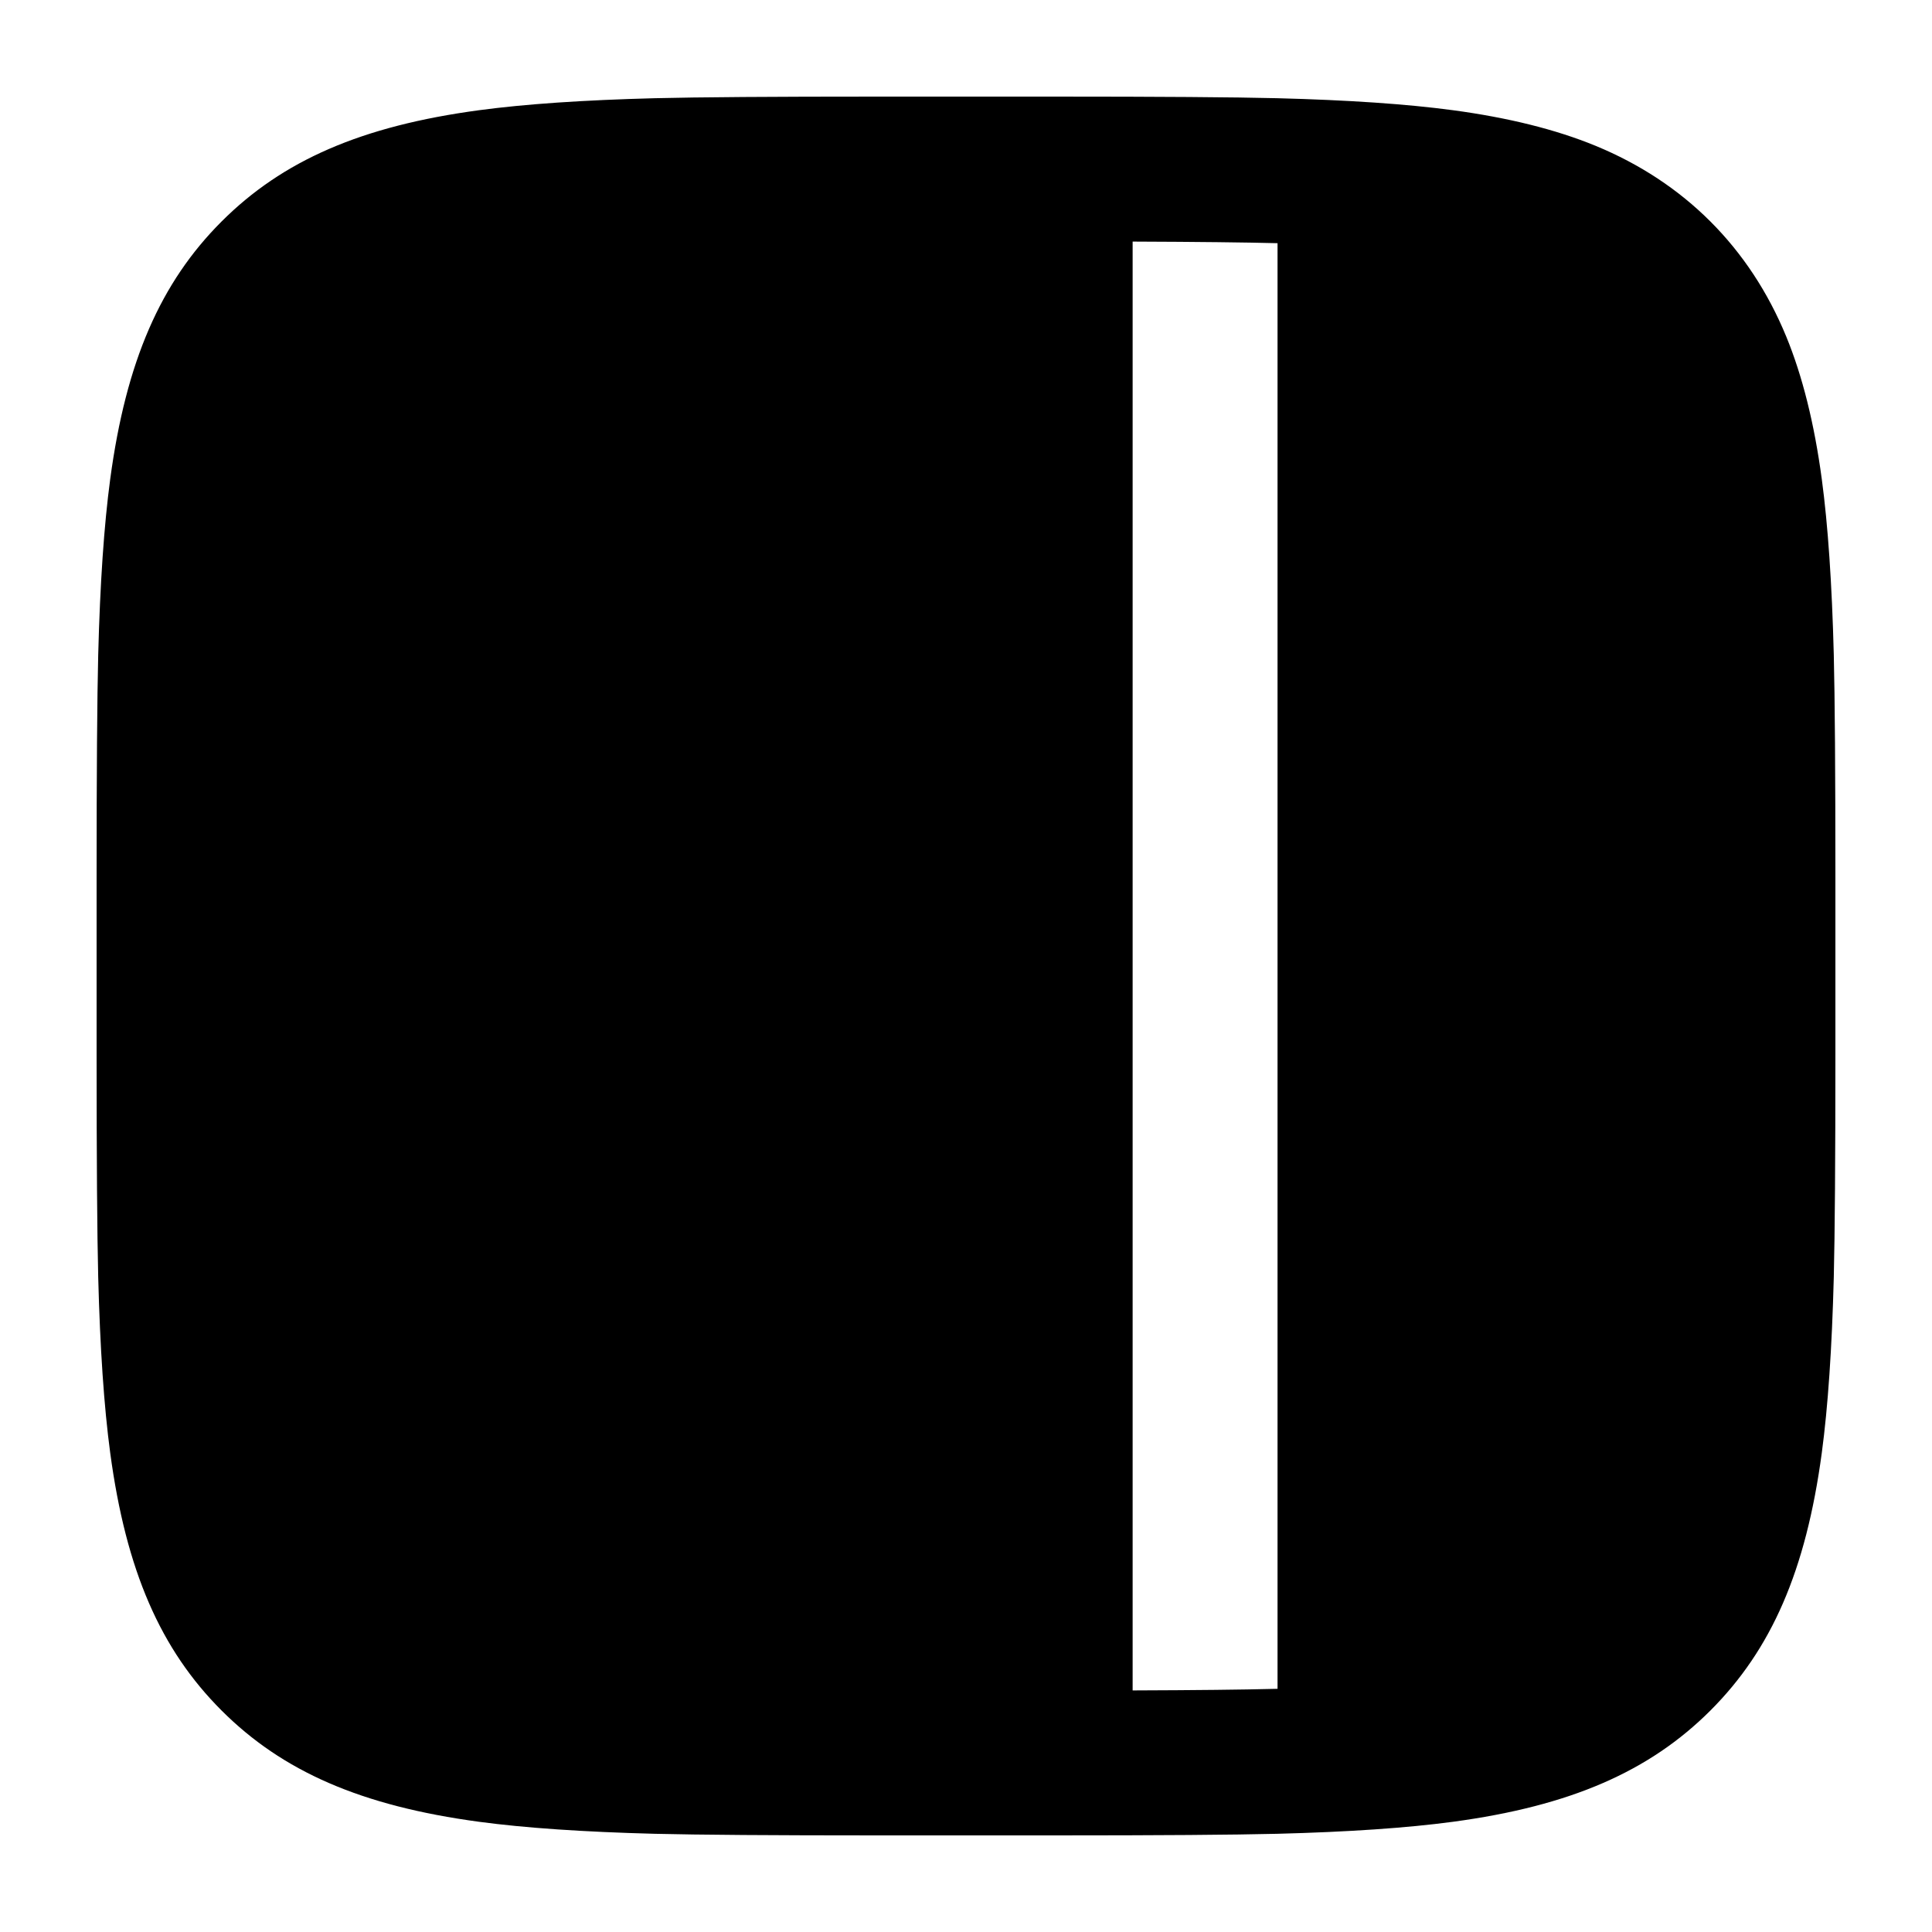
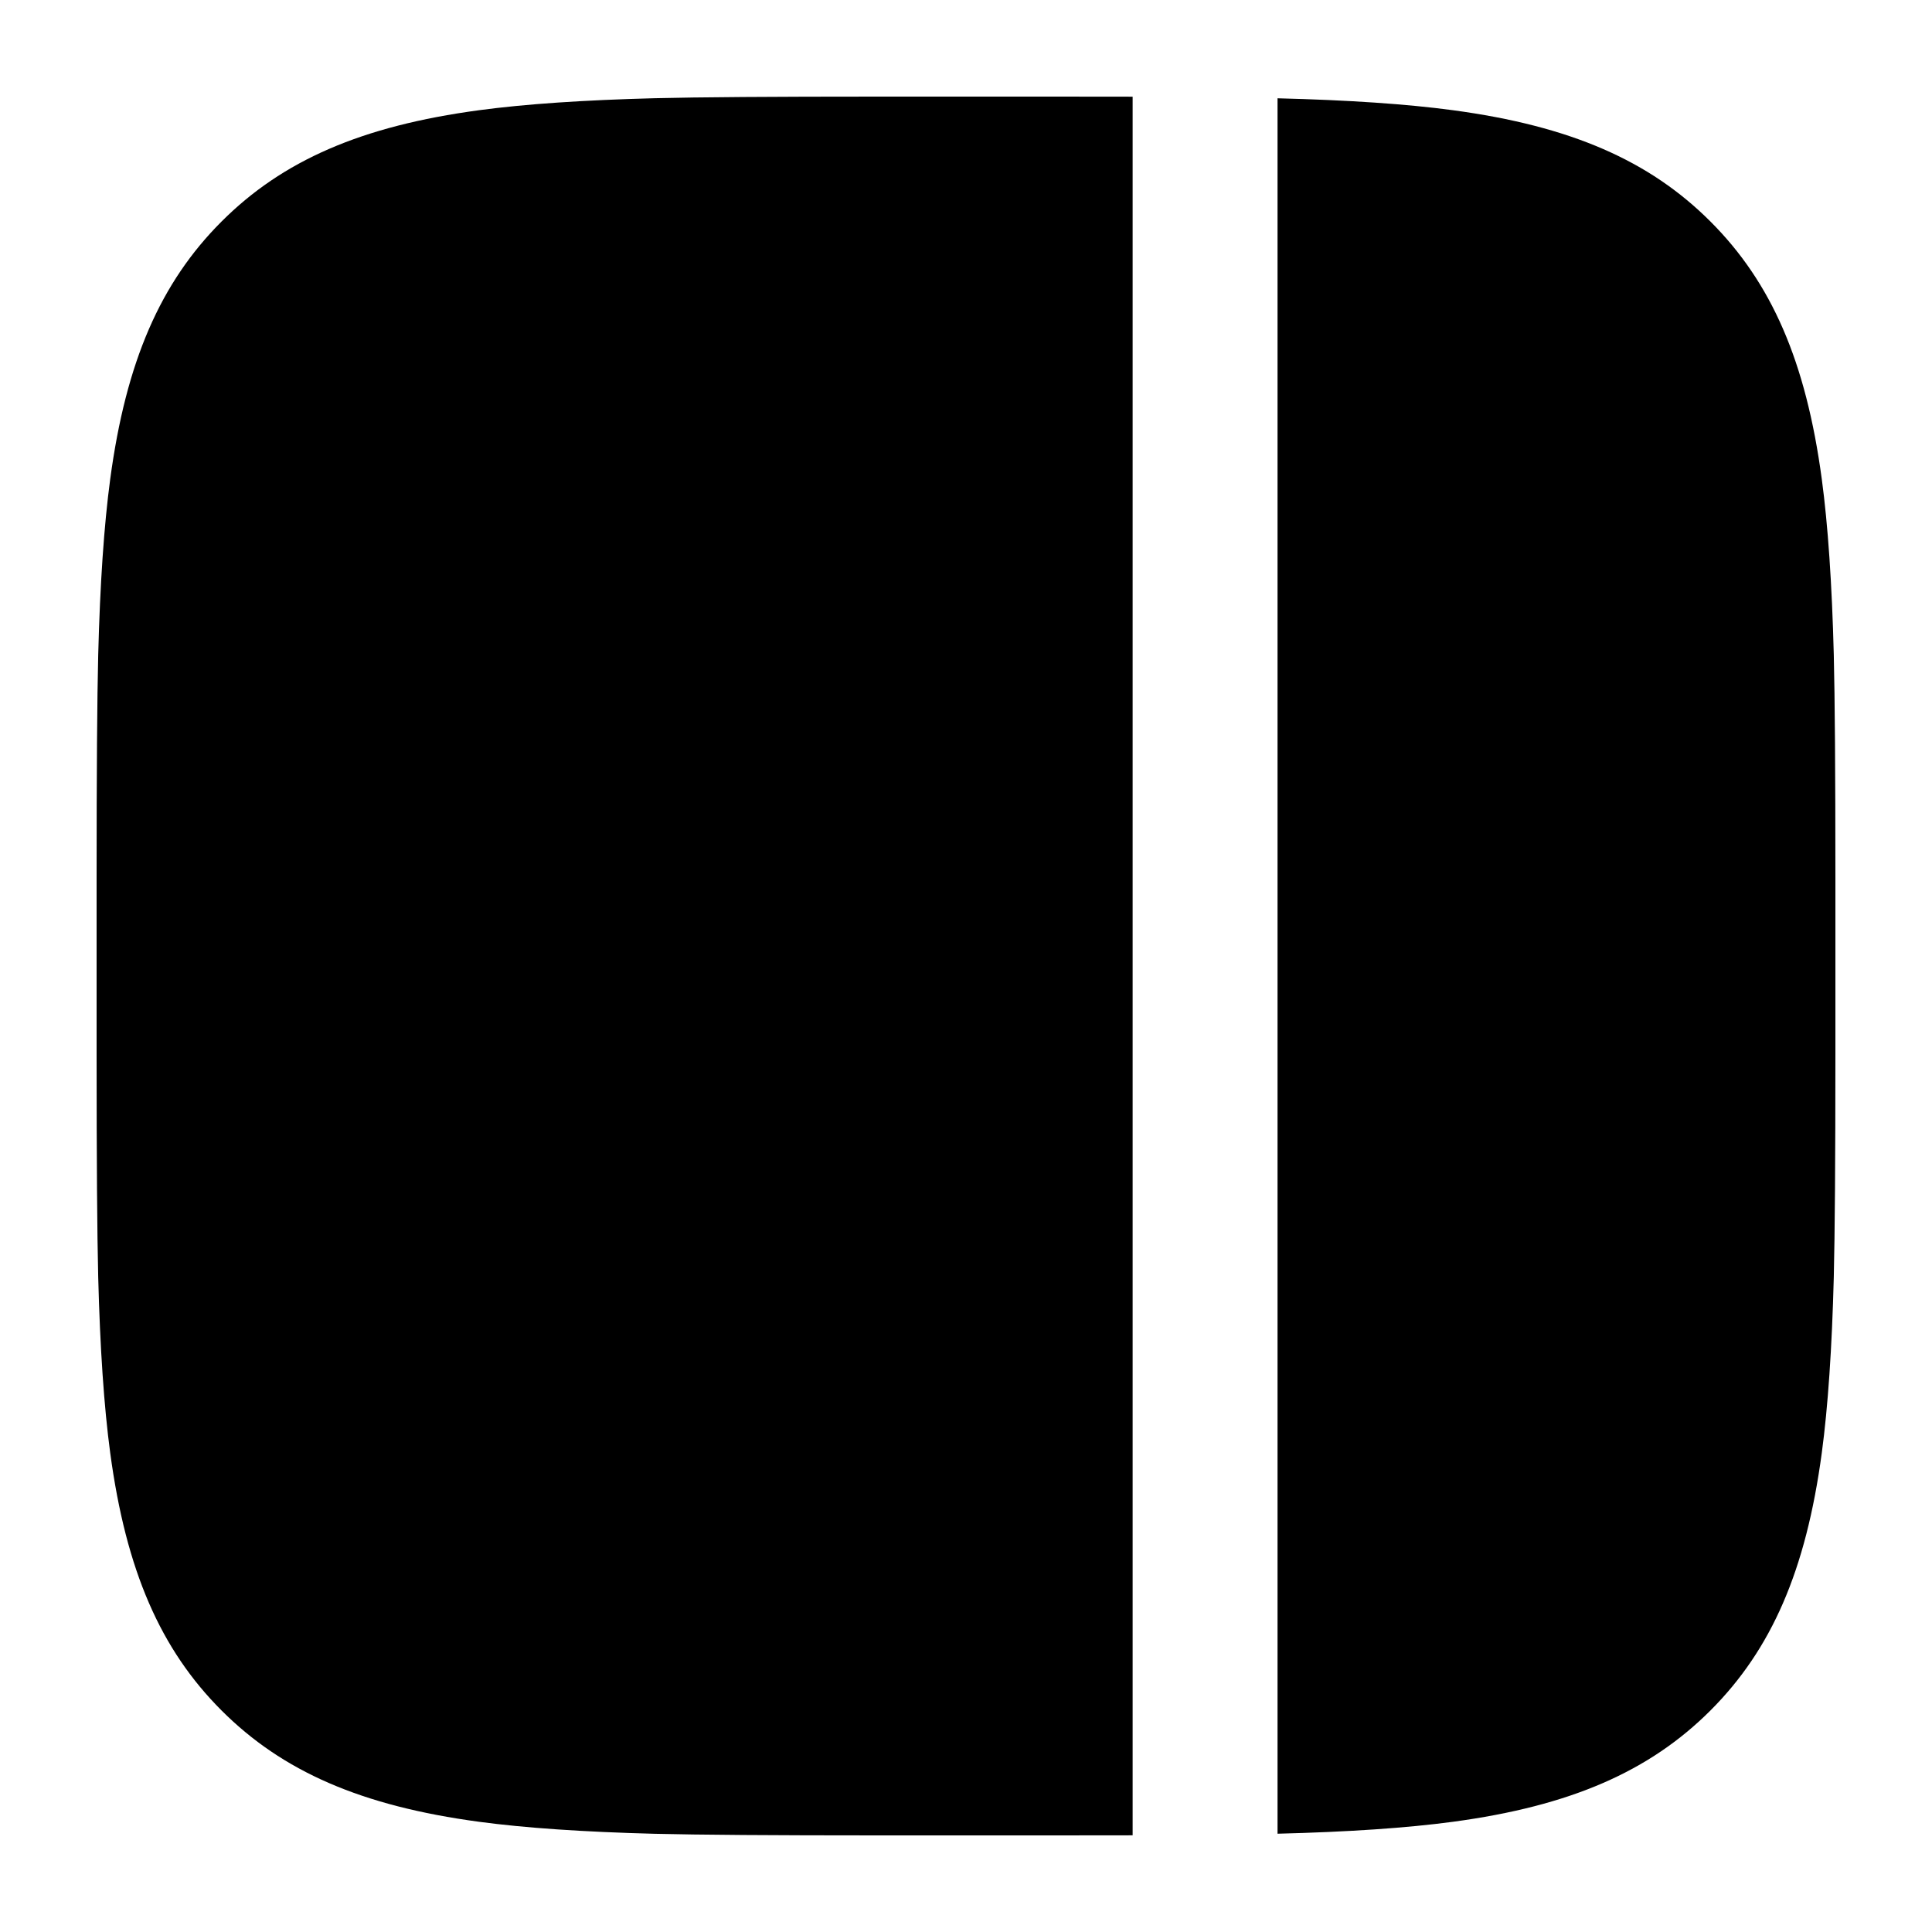
<svg viewBox="0 0 24 24" fill="none">
-   <path d="M22.189 4.18Q22.492 4.917 22.631 5.952Q22.746 6.809 22.78 8.135Q22.8 8.944 22.8 10.9V13.1Q22.8 15.056 22.78 15.865Q22.746 17.191 22.631 18.048C22.434 19.513 22.005 20.491 21.248 21.248C20.491 22.004 19.513 22.434 18.048 22.631Q17.191 22.746 15.865 22.78Q15.056 22.8 13.1 22.8H10.9Q8.944 22.8 8.135 22.78Q6.809 22.746 5.952 22.631C4.487 22.434 3.509 22.005 2.752 21.248C1.995 20.491 1.566 19.513 1.369 18.048Q1.254 17.191 1.22 15.865Q1.2 15.056 1.2 13.1V10.9Q1.2 8.944 1.22 8.135Q1.254 6.809 1.369 5.952C1.566 4.487 1.995 3.509 2.752 2.752C3.509 1.995 4.487 1.566 5.952 1.369Q6.809 1.254 8.135 1.22Q8.944 1.2 10.9 1.2H13.1Q15.056 1.2 15.865 1.22Q17.191 1.254 18.048 1.369Q19.083 1.508 19.82 1.811C20.923 2.265 21.735 3.077 22.189 4.18ZM14.07 20.999Q15.248 20.995 15.82 20.98Q15.845 20.98 15.87 20.979V3.021C15.473 3.011 14.89 3.004 14.07 3.001V20.999Z" fill="currentColor" />
+   <path d="M14.07 1.201V22.799Q13.627 22.8 13.1 22.8H10.9Q8.944 22.8 8.135 22.78Q6.809 22.746 5.952 22.631C4.487 22.434 3.509 22.005 2.752 21.248C1.995 20.491 1.566 19.513 1.369 18.048Q1.254 17.191 1.22 15.865Q1.2 15.056 1.2 13.1V10.9Q1.2 8.944 1.22 8.135Q1.254 6.809 1.369 5.952C1.566 4.487 1.995 3.509 2.752 2.752C3.509 1.995 4.487 1.566 5.952 1.369Q6.809 1.254 8.135 1.22Q8.944 1.2 10.9 1.2H13.1Q13.627 1.2 14.07 1.201ZM15.87 22.779V1.221Q17.192 1.254 18.048 1.369C19.513 1.566 20.491 1.995 21.248 2.752C22.005 3.509 22.434 4.487 22.631 5.952Q22.746 6.809 22.78 8.135Q22.8 8.944 22.8 10.9V13.1Q22.8 15.056 22.78 15.865Q22.746 17.191 22.631 18.048C22.434 19.513 22.005 20.491 21.248 21.248C20.491 22.004 19.513 22.434 18.048 22.631Q17.192 22.746 15.87 22.779Z" fill="currentColor" />
</svg>
